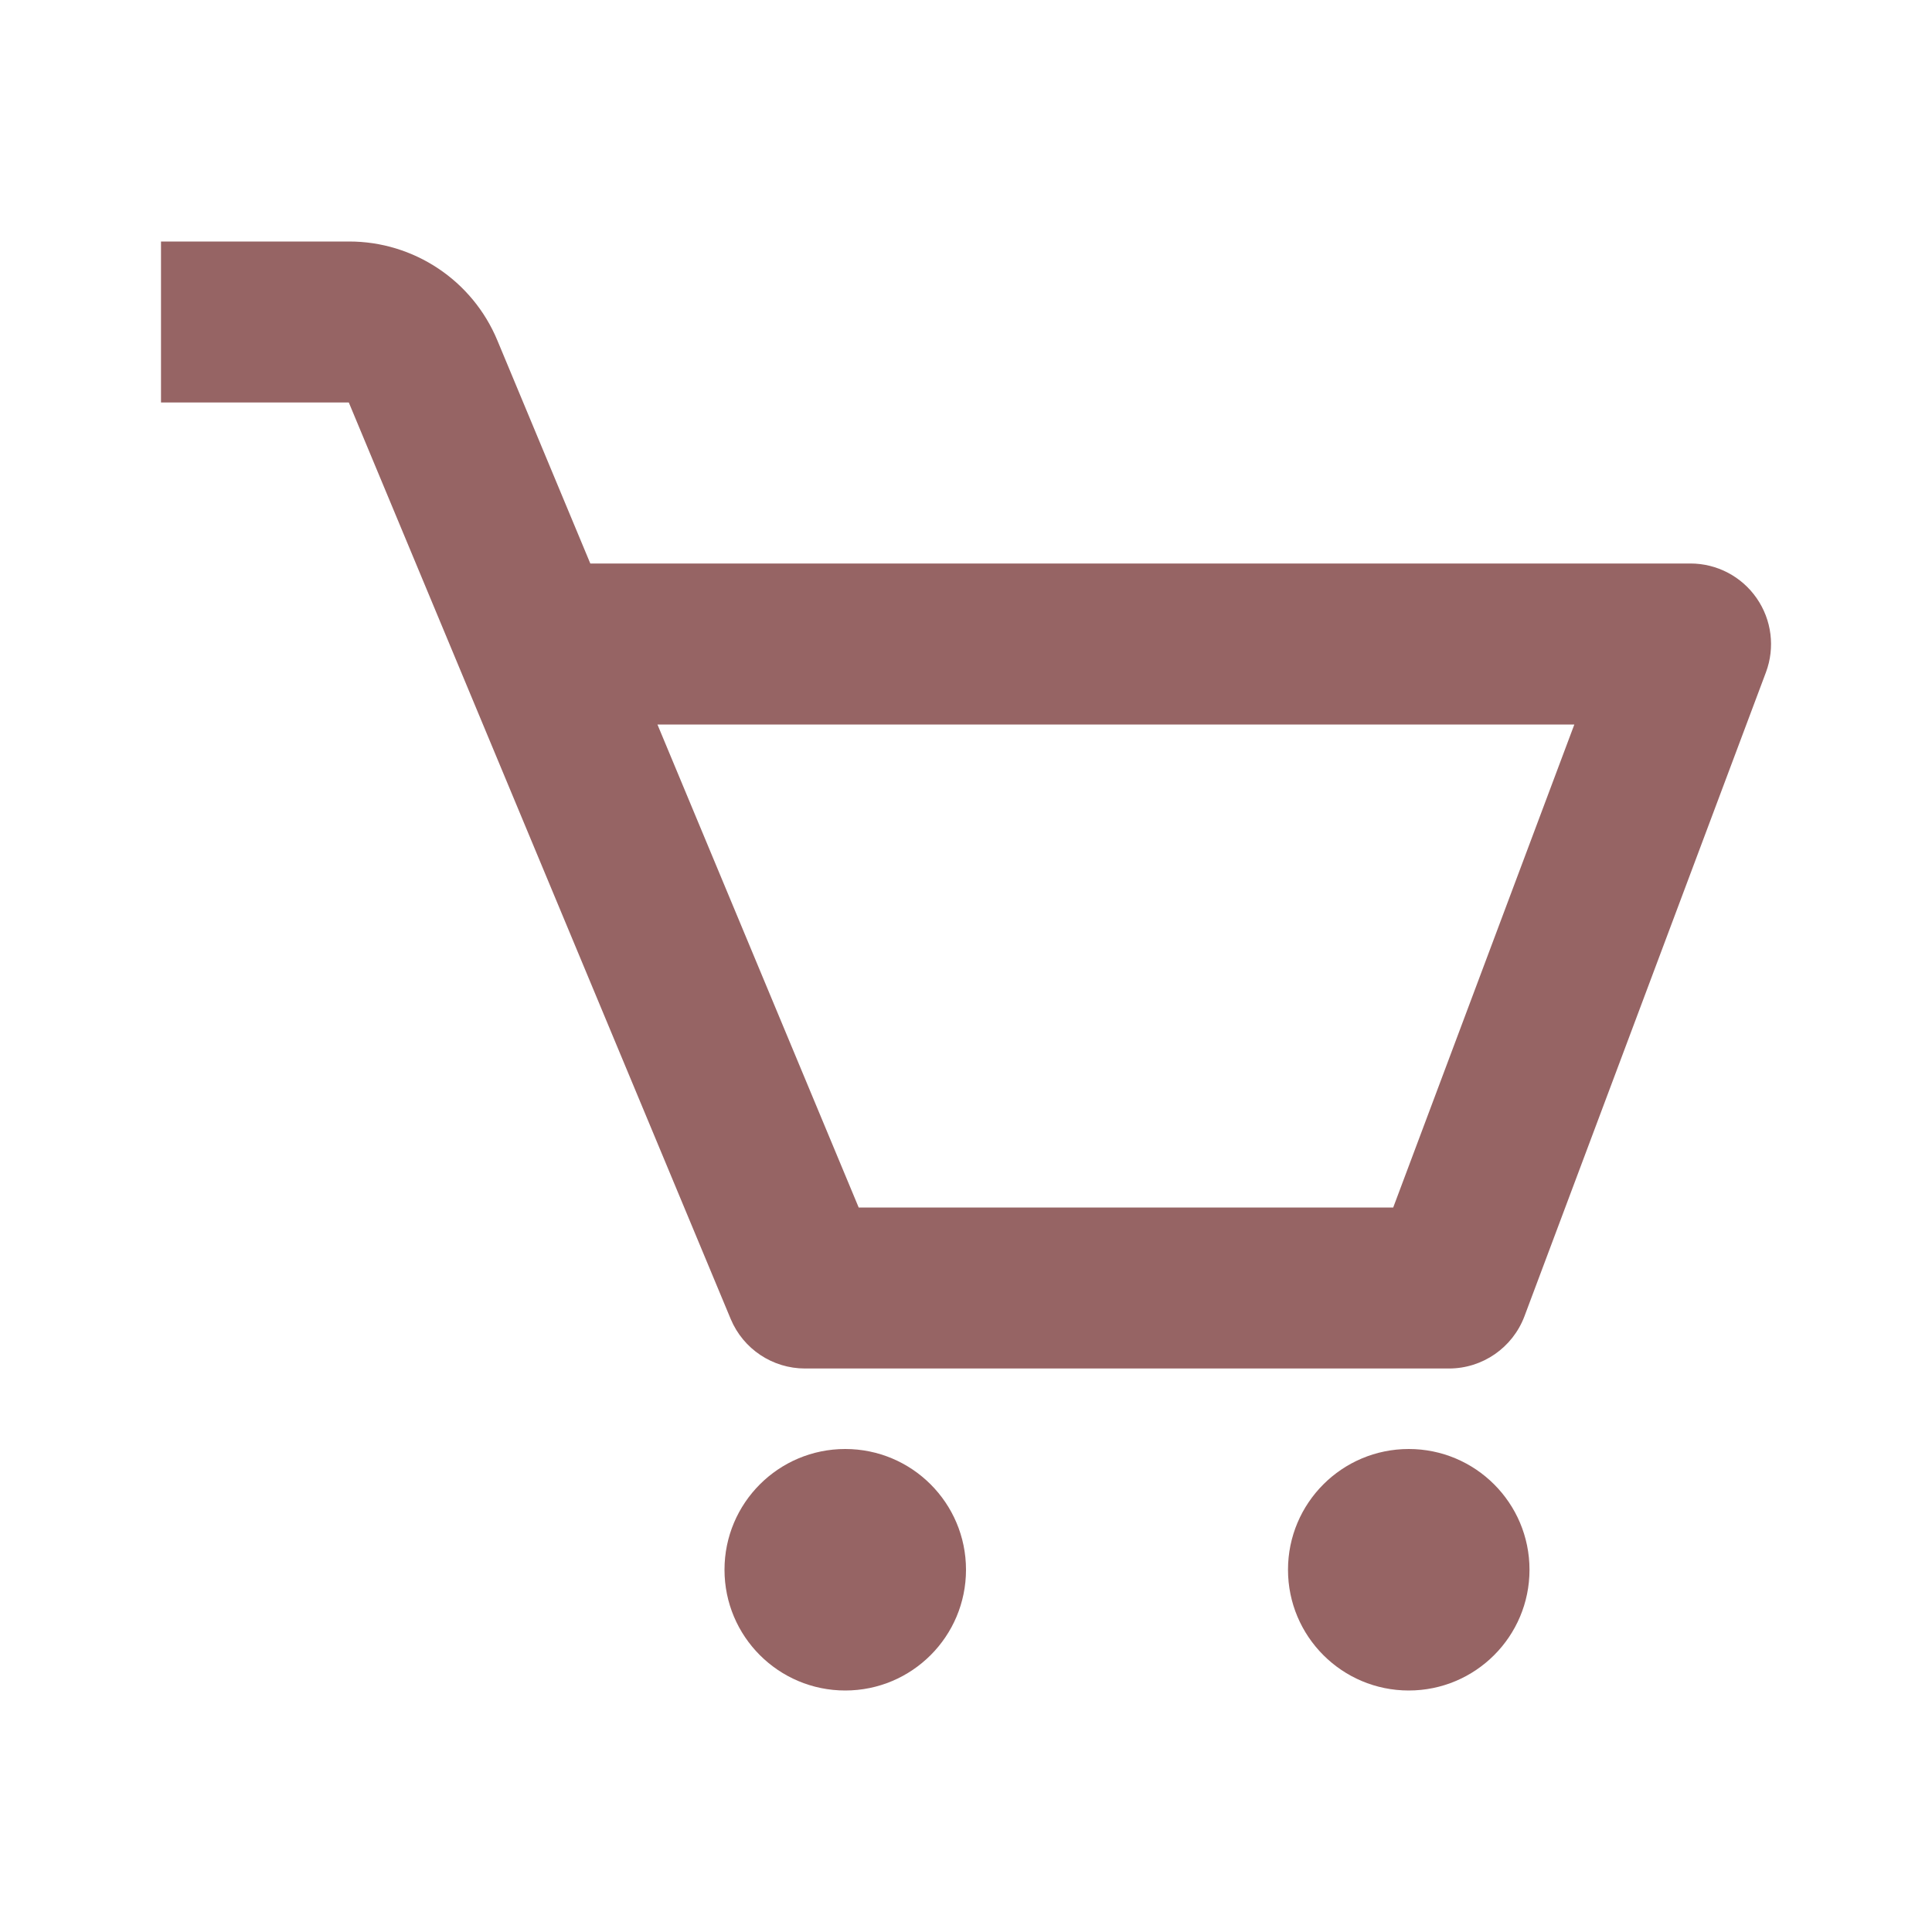
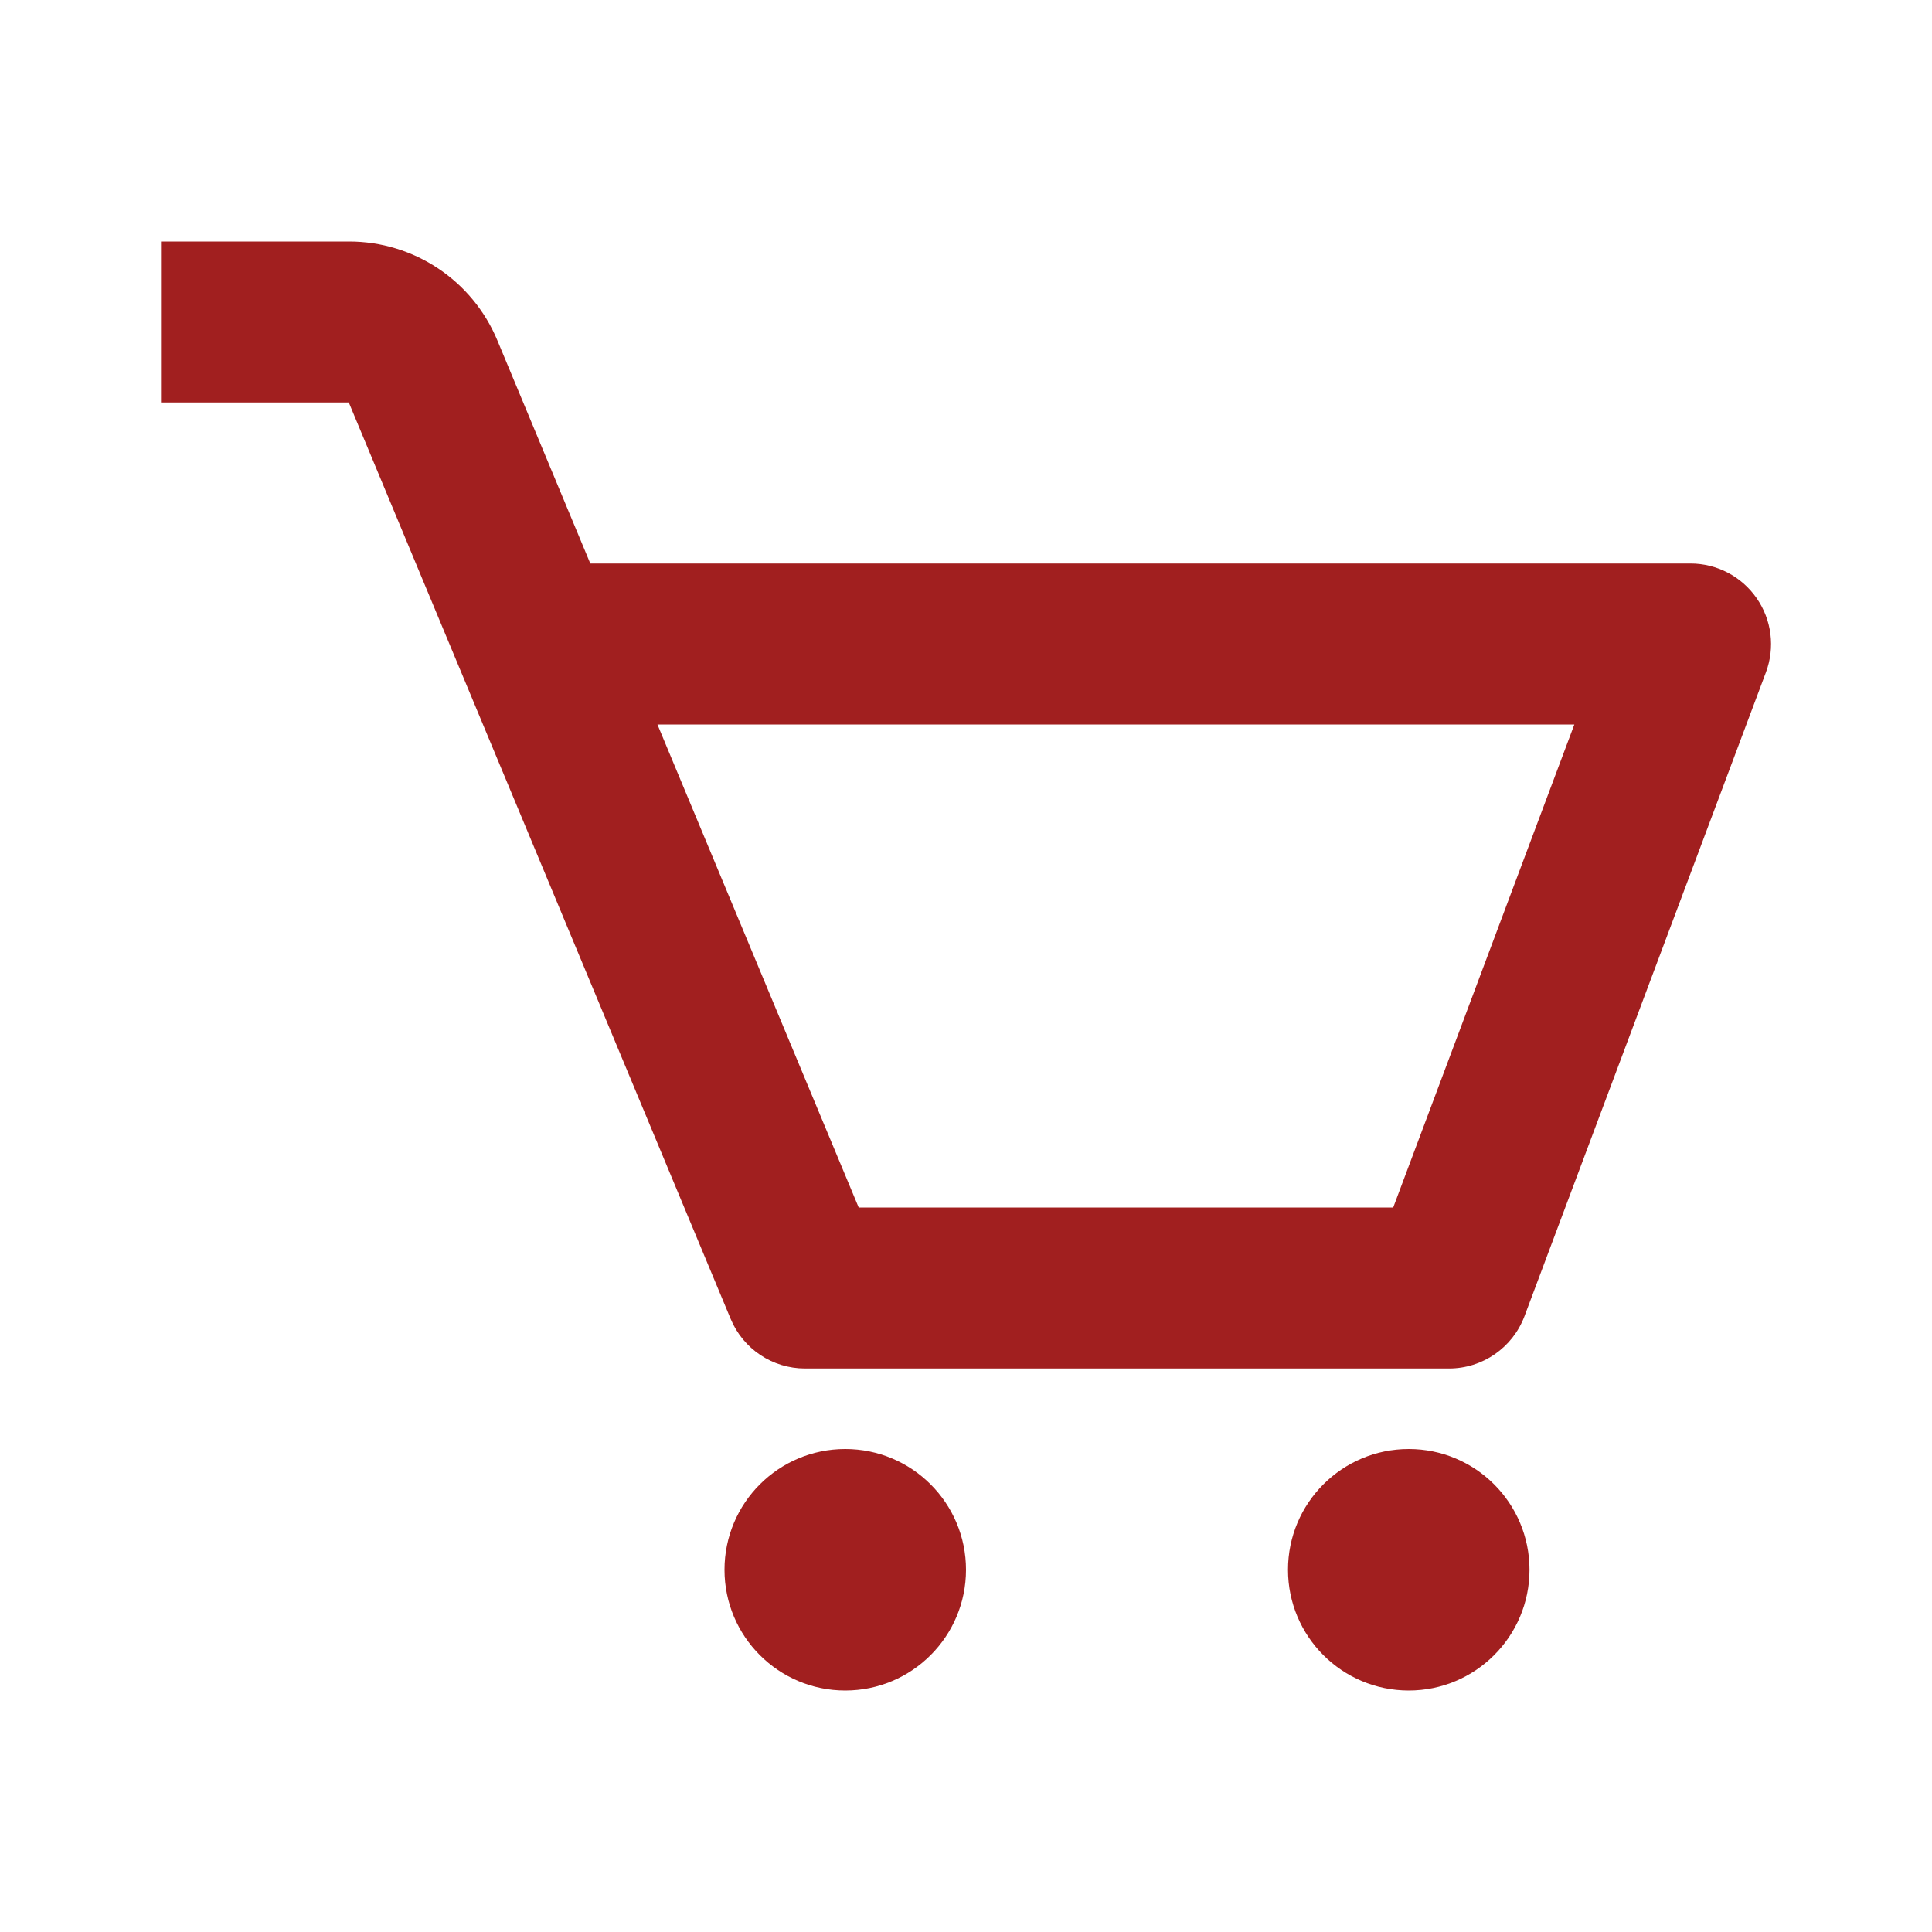
- <svg xmlns="http://www.w3.org/2000/svg" width="24" height="24" viewBox="0 0 24 24" style="fill: #966464 ;transform: ;msFilter:;">
+ <svg xmlns="http://www.w3.org/2000/svg" width="24" height="24" viewBox="0 0 24 24" style="fill: rgb(161, 31, 31) ;transform: ;msFilter:;">
  <path d="M21.822 7.431A1 1 0 0 0 21 7H7.333L6.179 4.23A1.994 1.994 0 0 0 4.333 3H2v2h2.333l4.744 11.385A1 1 0 0 0 10 17h8c.417 0 .79-.259.937-.648l3-8a1 1 0 0 0-.115-.921zM17.307 15h-6.64l-2.5-6h11.39l-2.25 6z" />
  <circle cx="10.5" cy="19.5" r="1.5" />
  <circle cx="17.5" cy="19.5" r="1.5" />
</svg>
